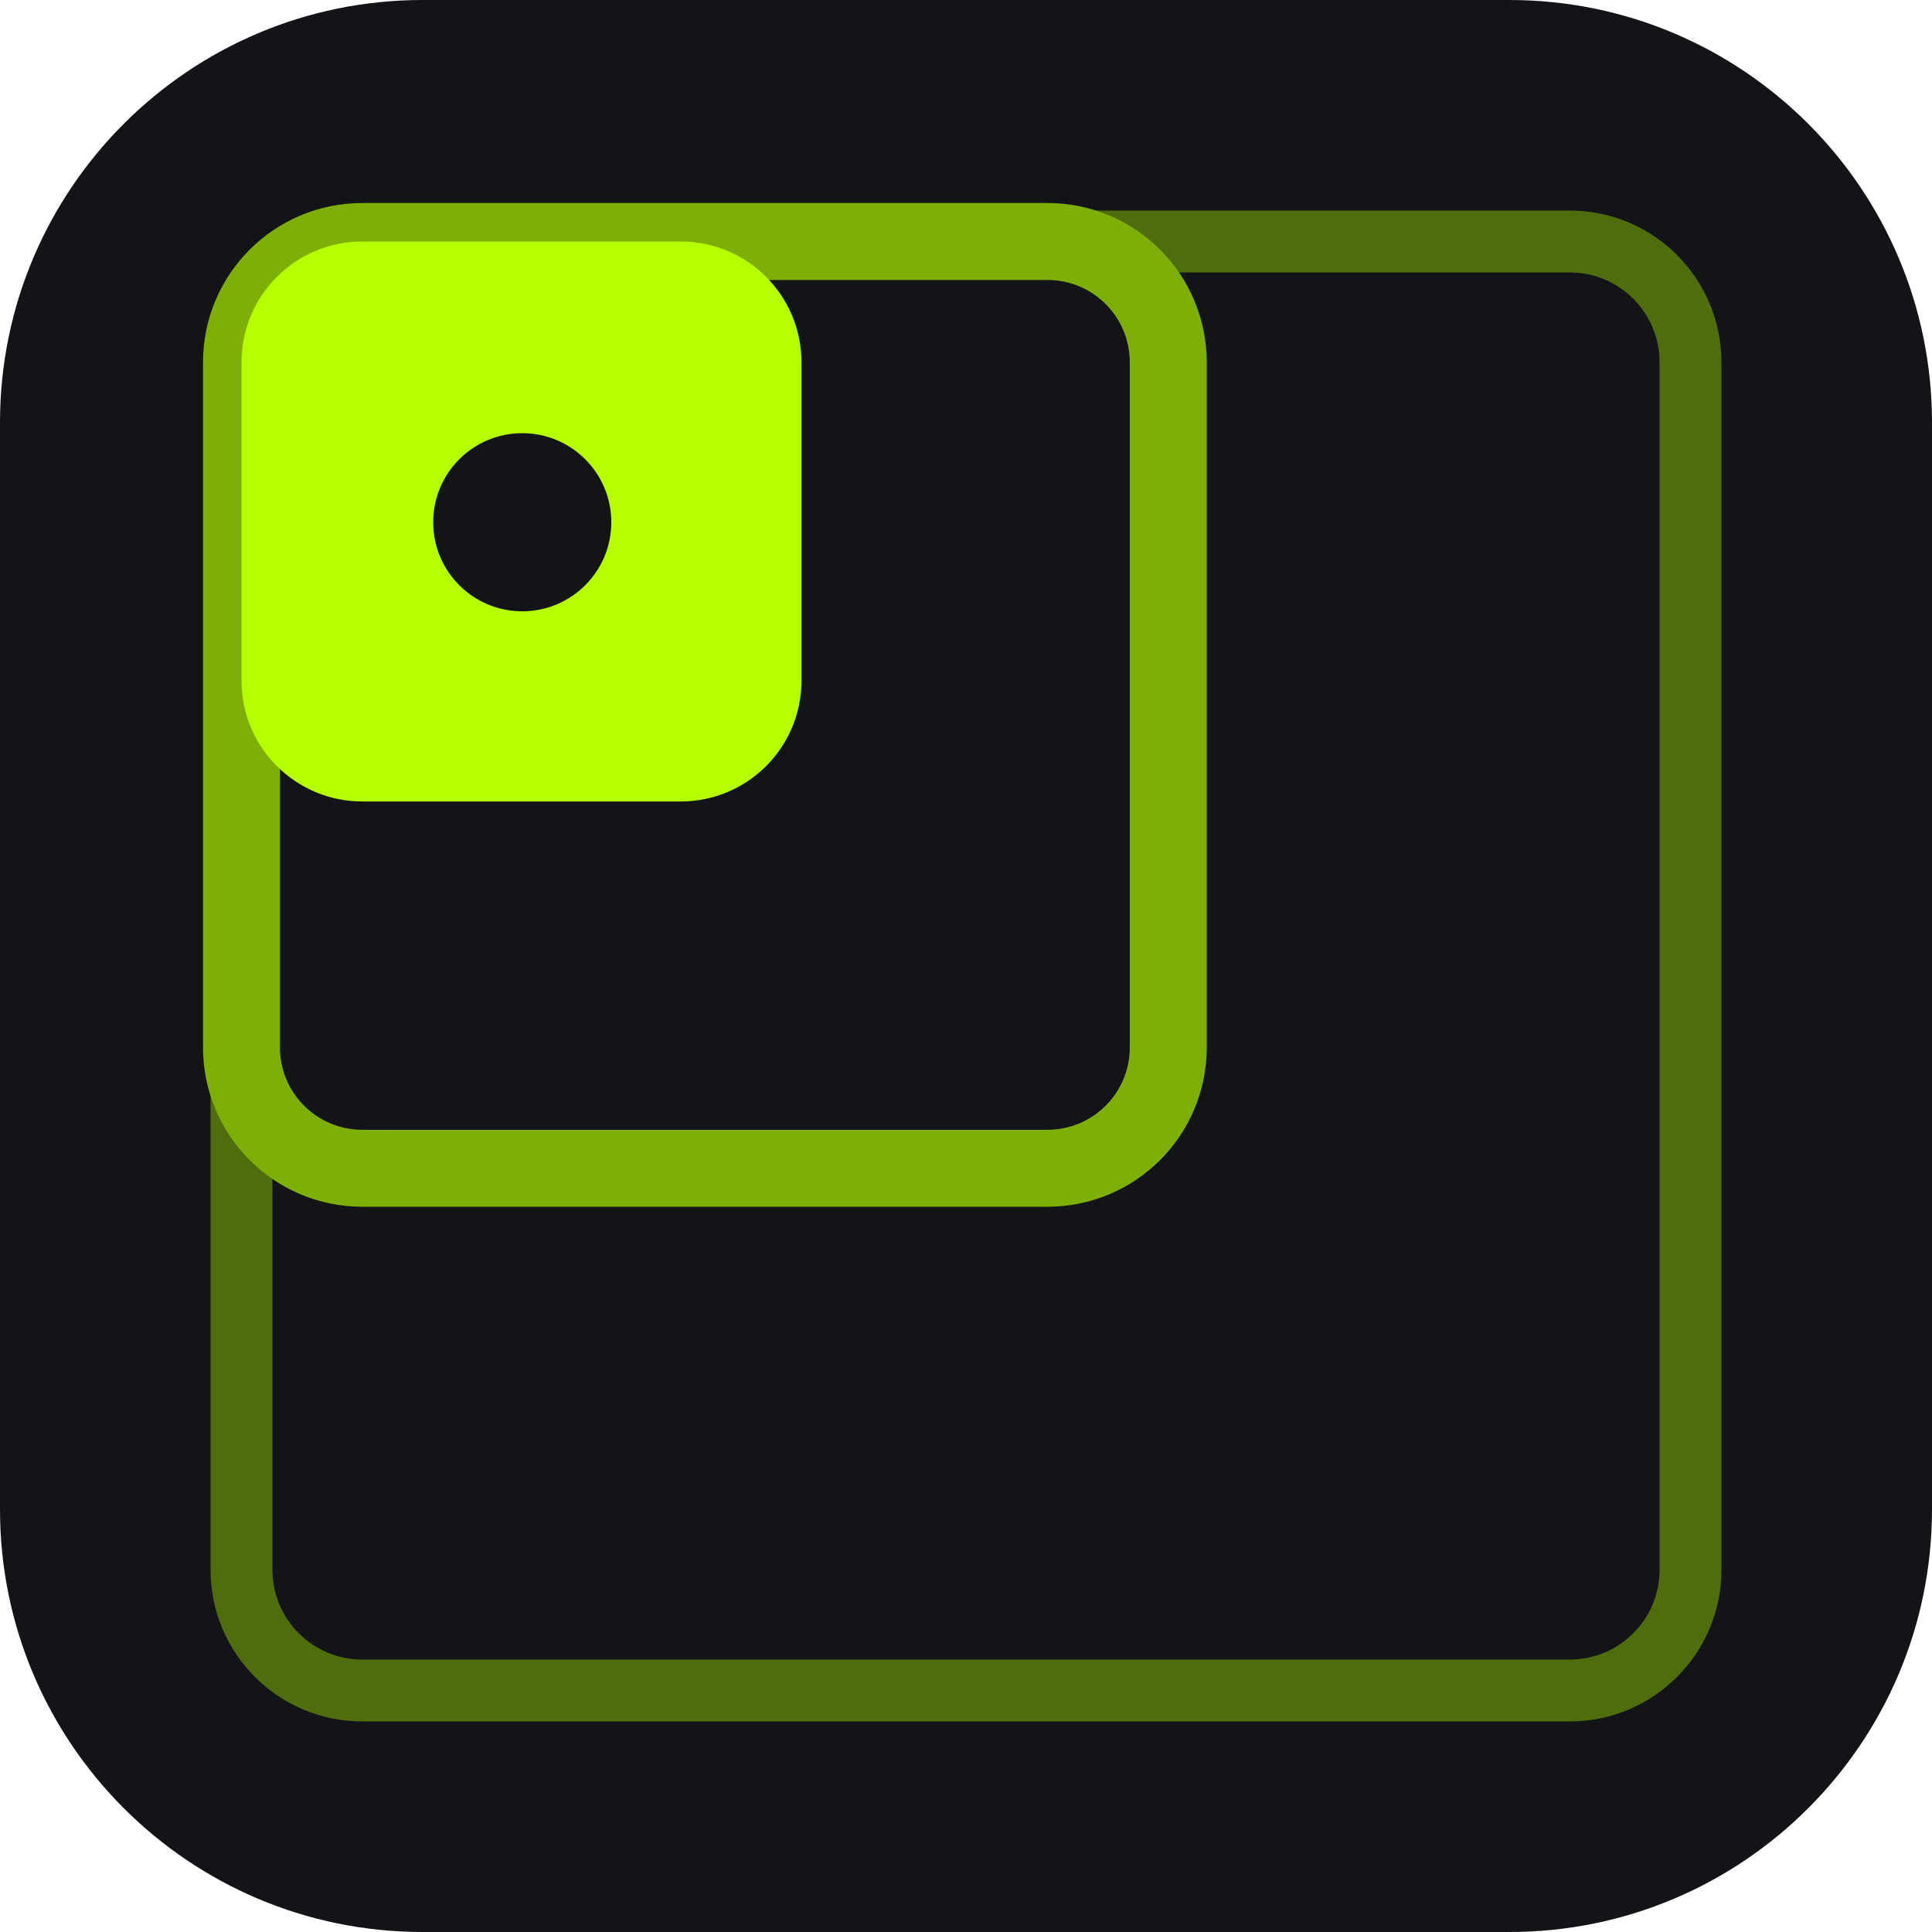
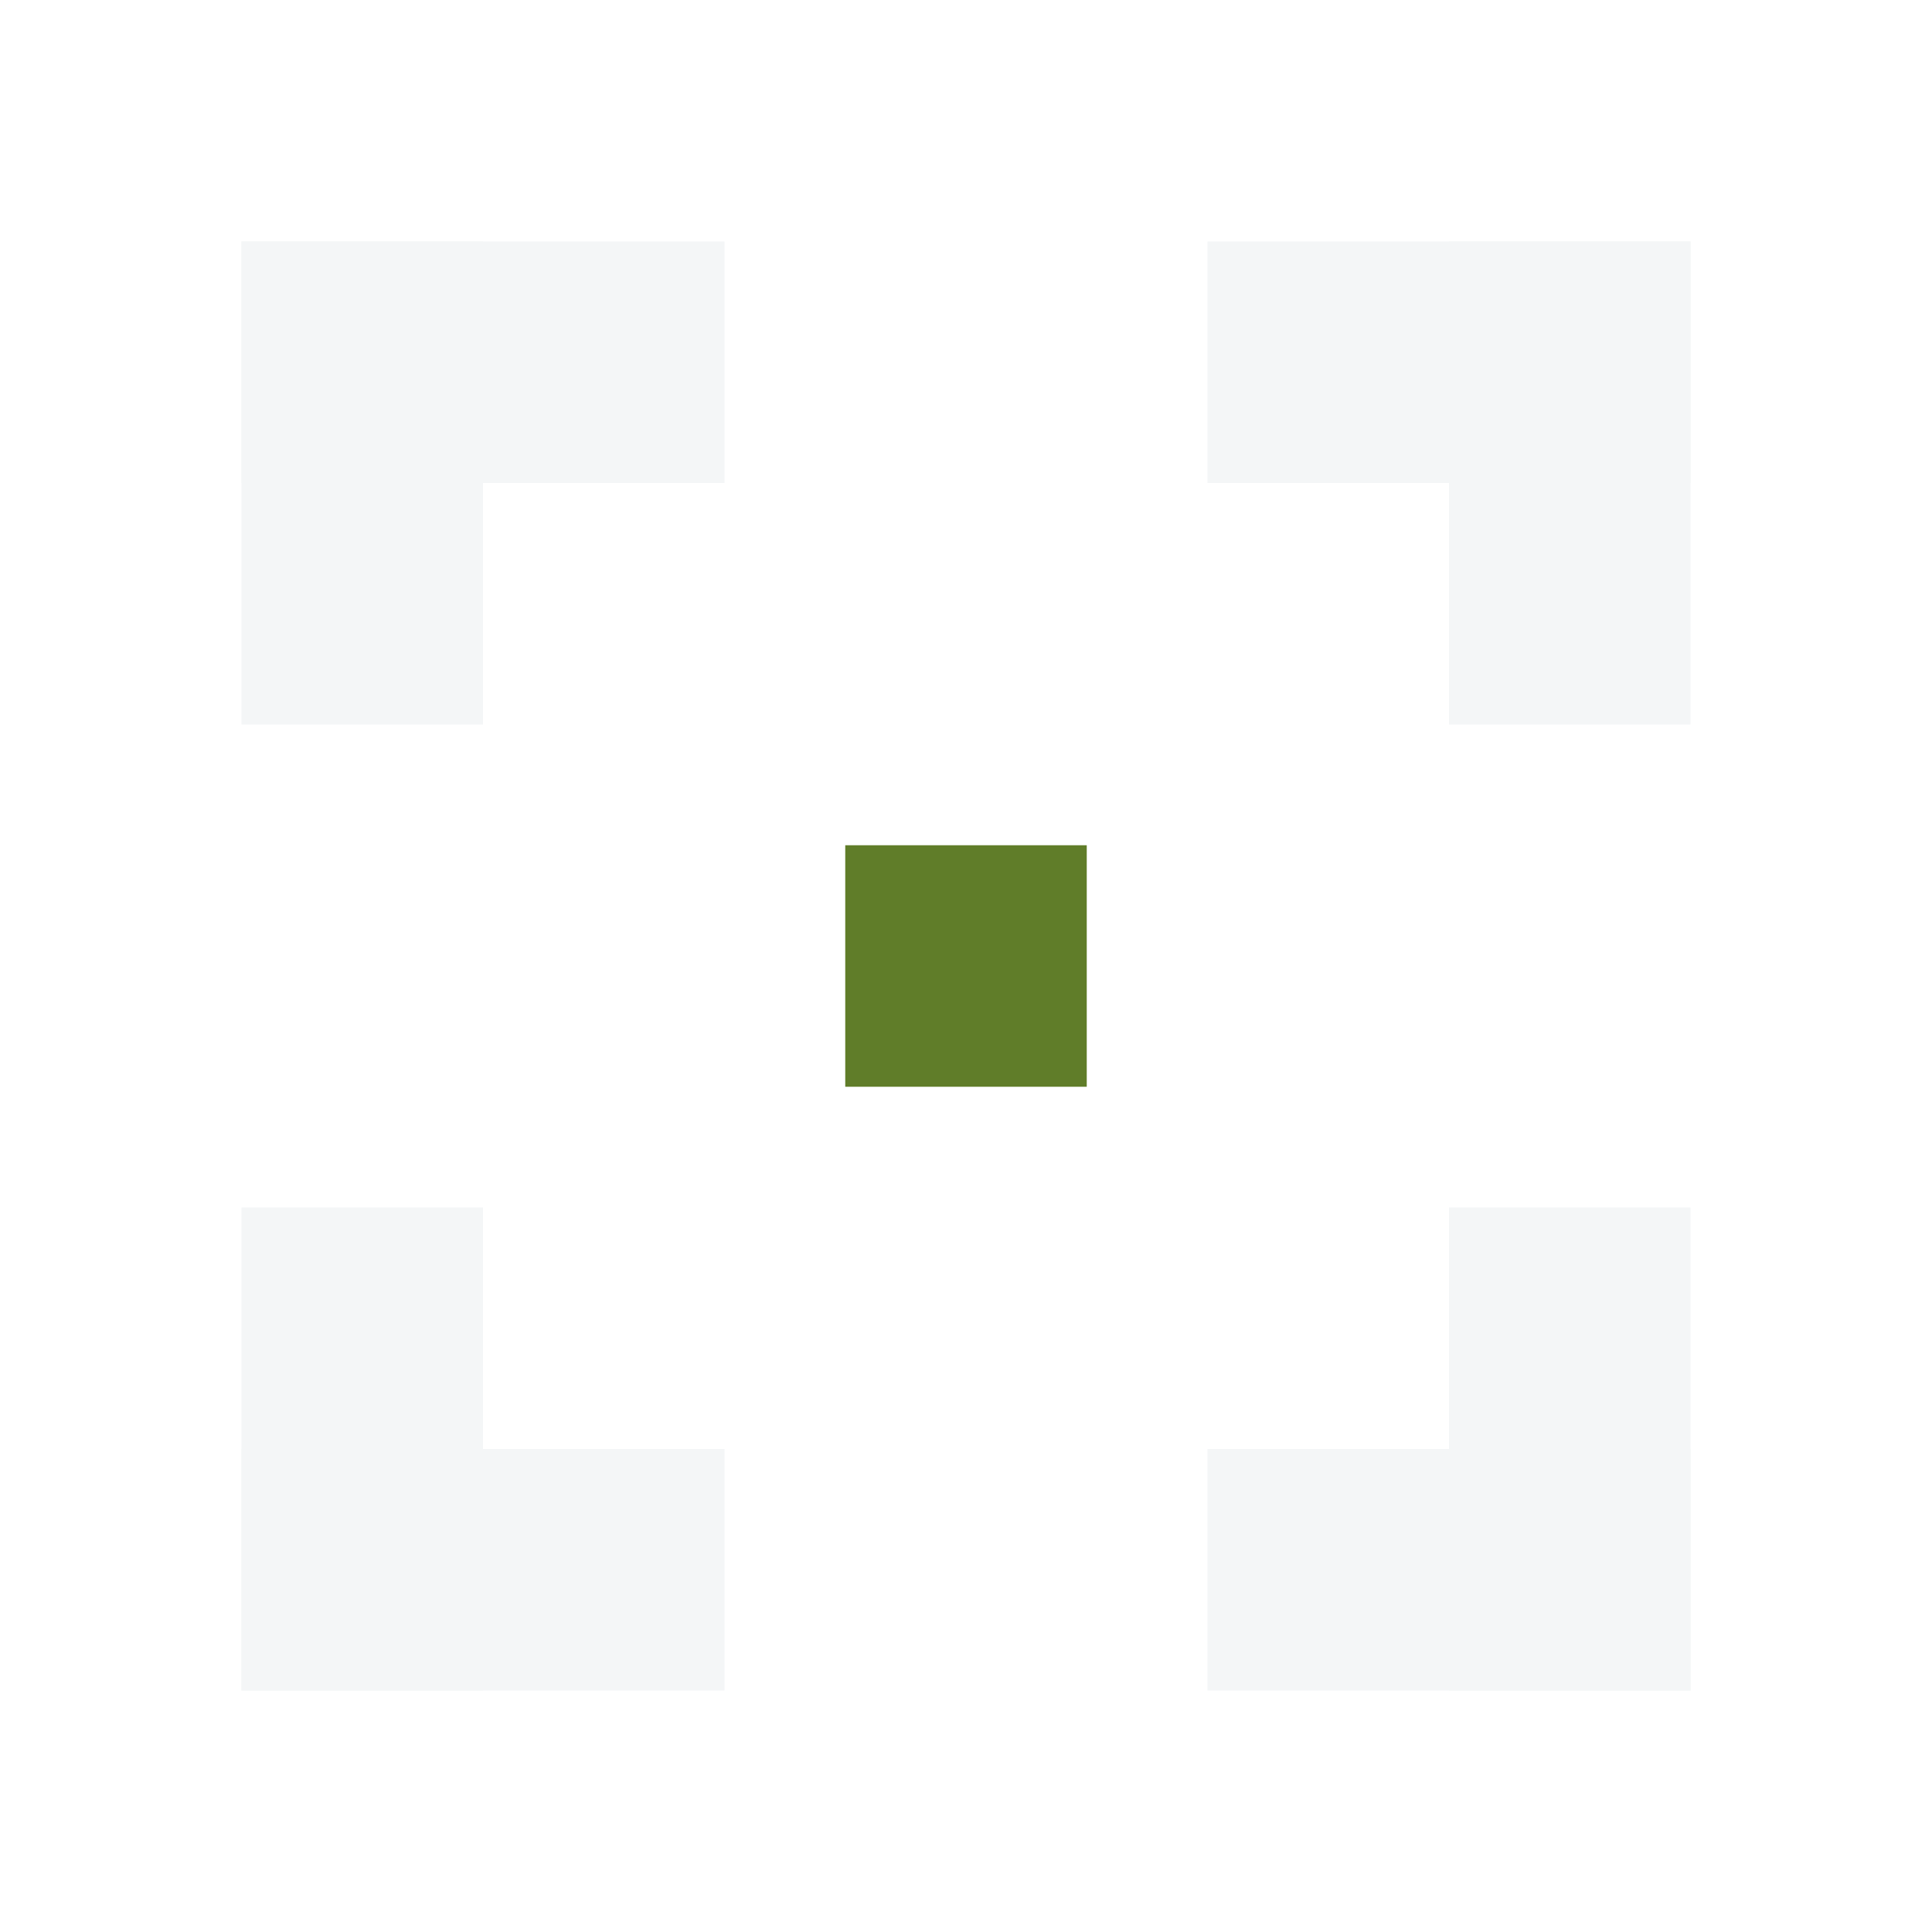
- <svg xmlns="http://www.w3.org/2000/svg" viewBox="0 0 128 128" role="img" aria-label="VT Atlas">
-   <rect width="128" height="128" rx="28" fill="#121417" />
-   <rect x="16" y="16" width="96" height="96" rx="8" fill="none" stroke="#506D0E" stroke-width="4.1" />
-   <rect x="16" y="16" width="61.4" height="61.4" rx="8" fill="none" stroke="#7EAF07" stroke-width="5.1" />
-   <rect x="16" y="16" width="37.1" height="37.1" rx="8" fill="#B6FF00" />
-   <circle cx="34.6" cy="34.6" r="5.9" fill="#121417" />
+ <svg xmlns="http://www.w3.org/2000/svg" viewBox="0 0 128 128">
+   <rect x="16" y="16" width="16" height="32" fill="#F4F6F7" />
+   <rect x="16" y="16" width="32" height="16" fill="#F4F6F7" />
+   <rect x="80" y="16" width="32" height="16" fill="#F4F6F7" />
+   <rect x="96" y="16" width="16" height="32" fill="#F4F6F7" />
+   <rect x="96" y="80" width="16" height="32" fill="#F4F6F7" />
+   <rect x="80" y="96" width="32" height="16" fill="#F4F6F7" />
+   <rect x="16" y="96" width="32" height="16" fill="#F4F6F7" />
+   <rect x="16" y="80" width="16" height="32" fill="#F4F6F7" />
+   <rect x="56" y="56" width="16" height="16" fill="#607D29" />
</svg>
